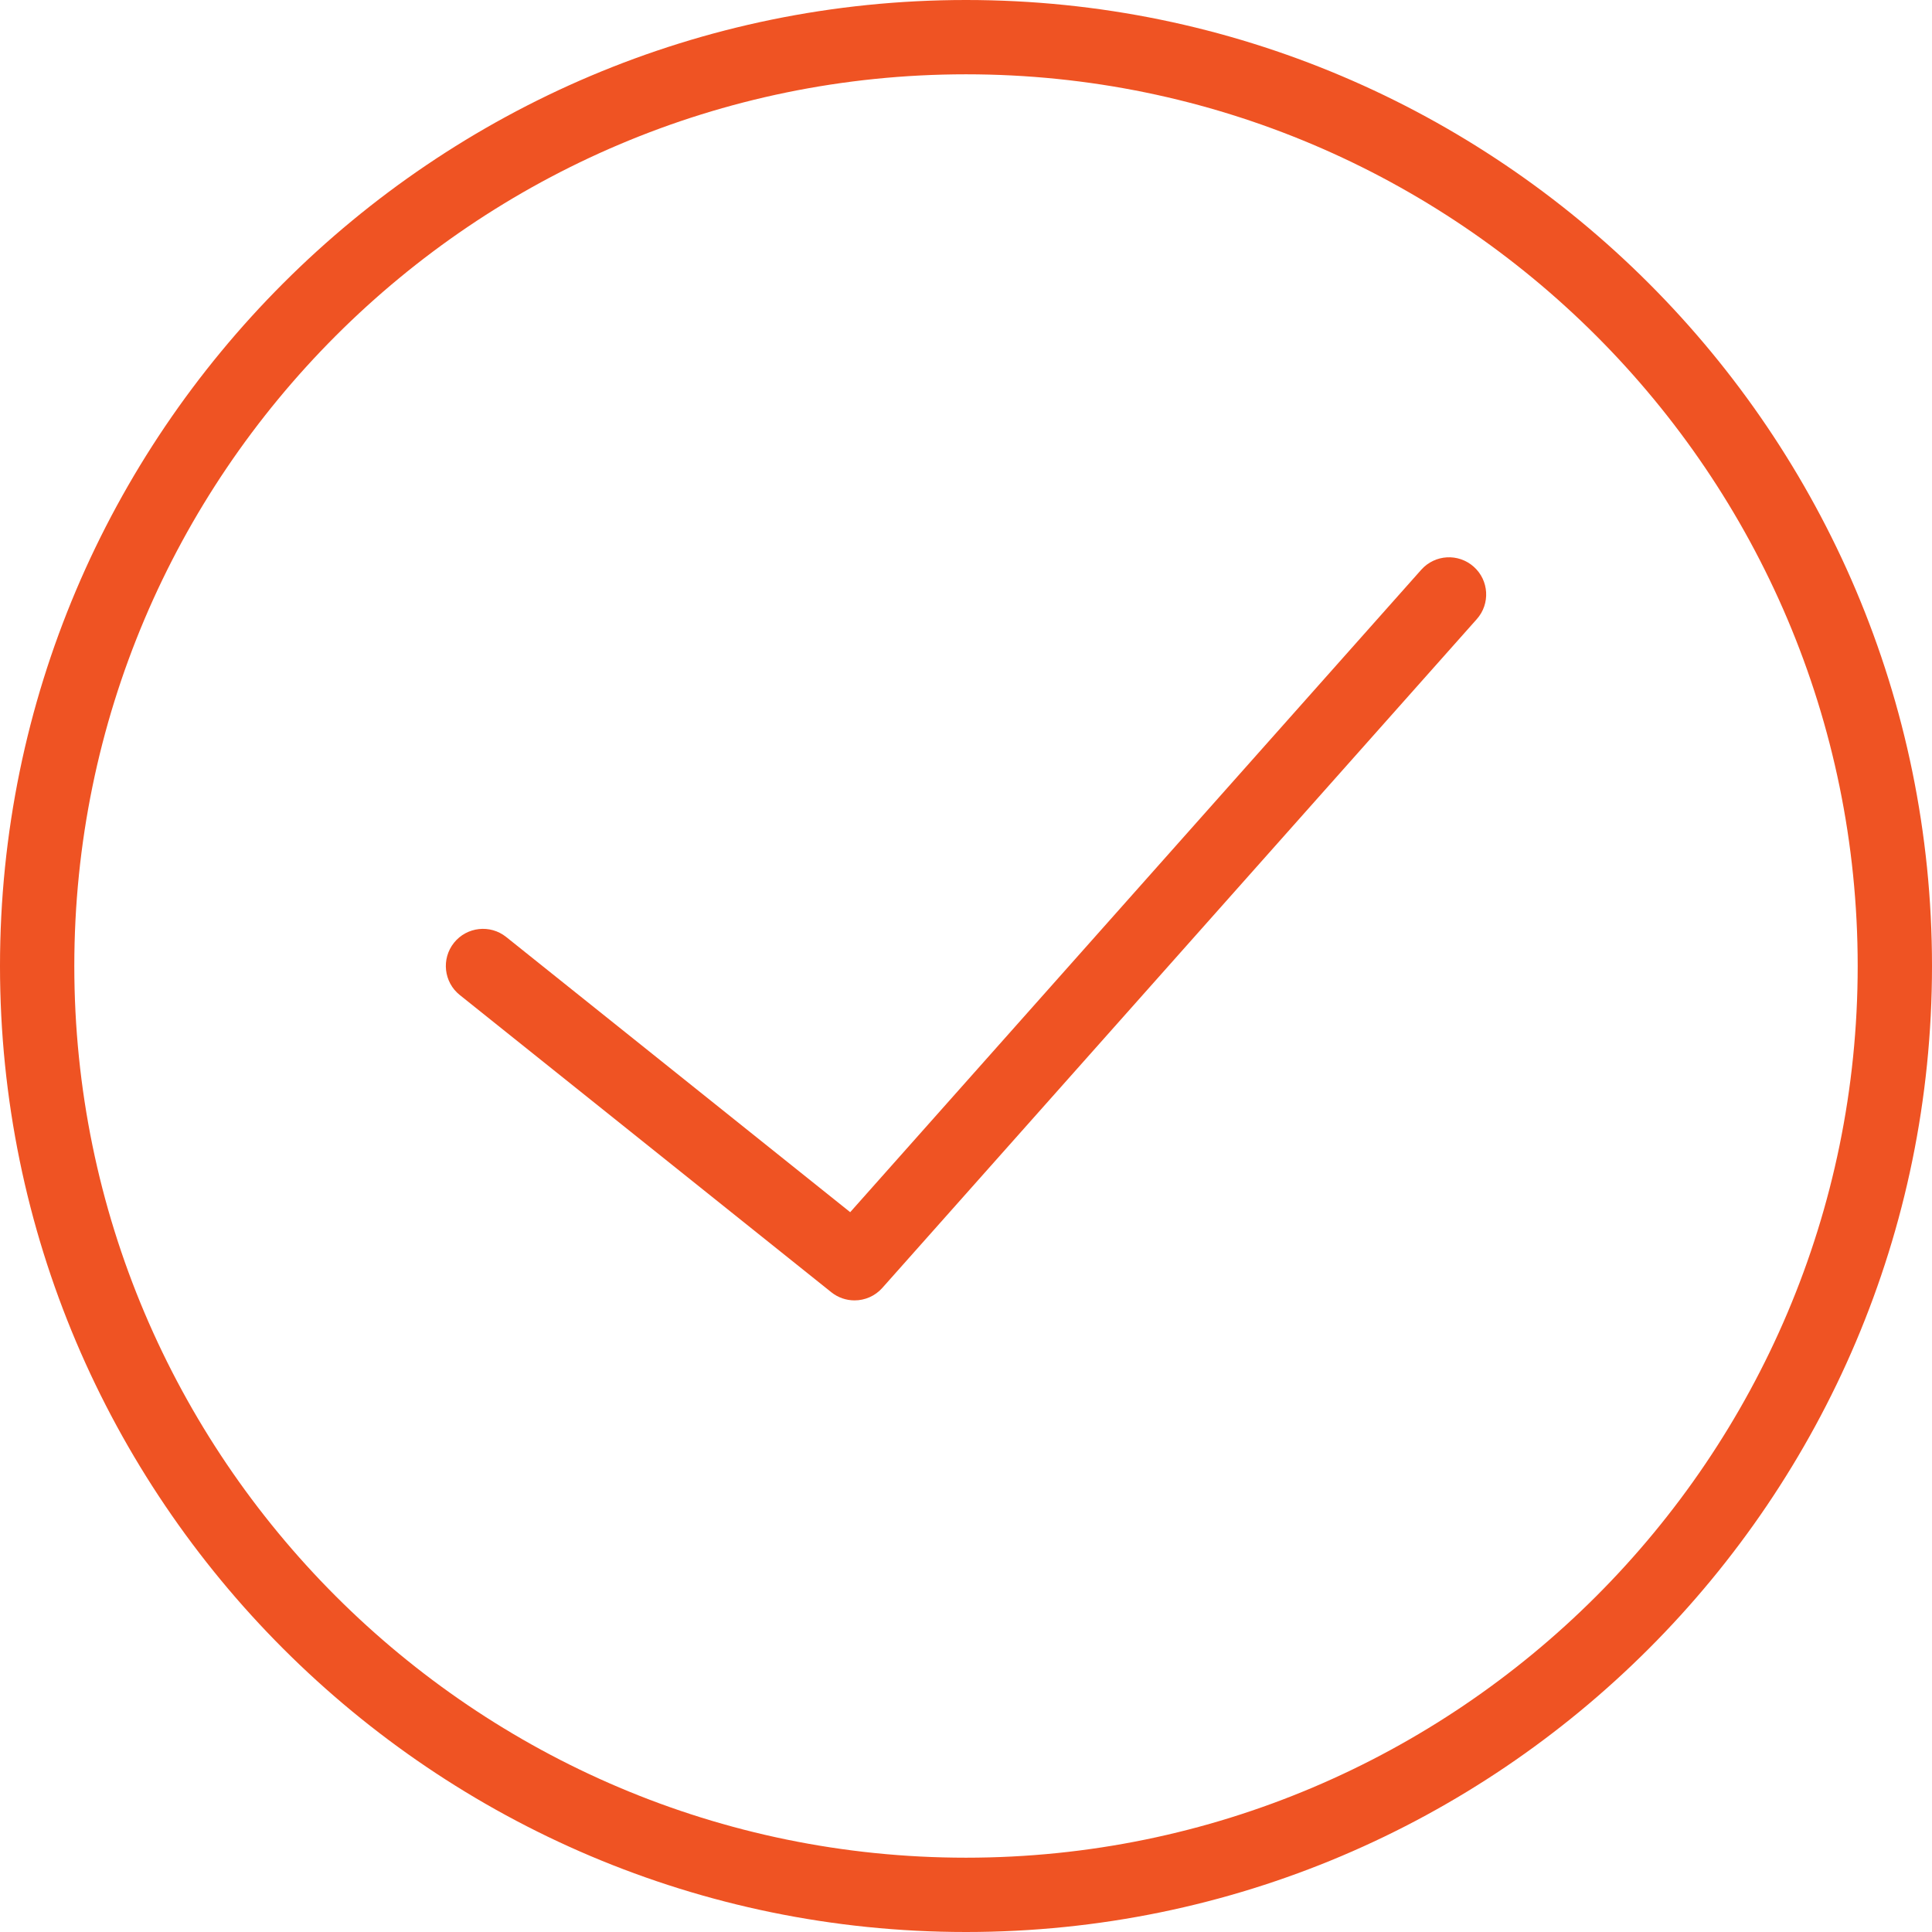
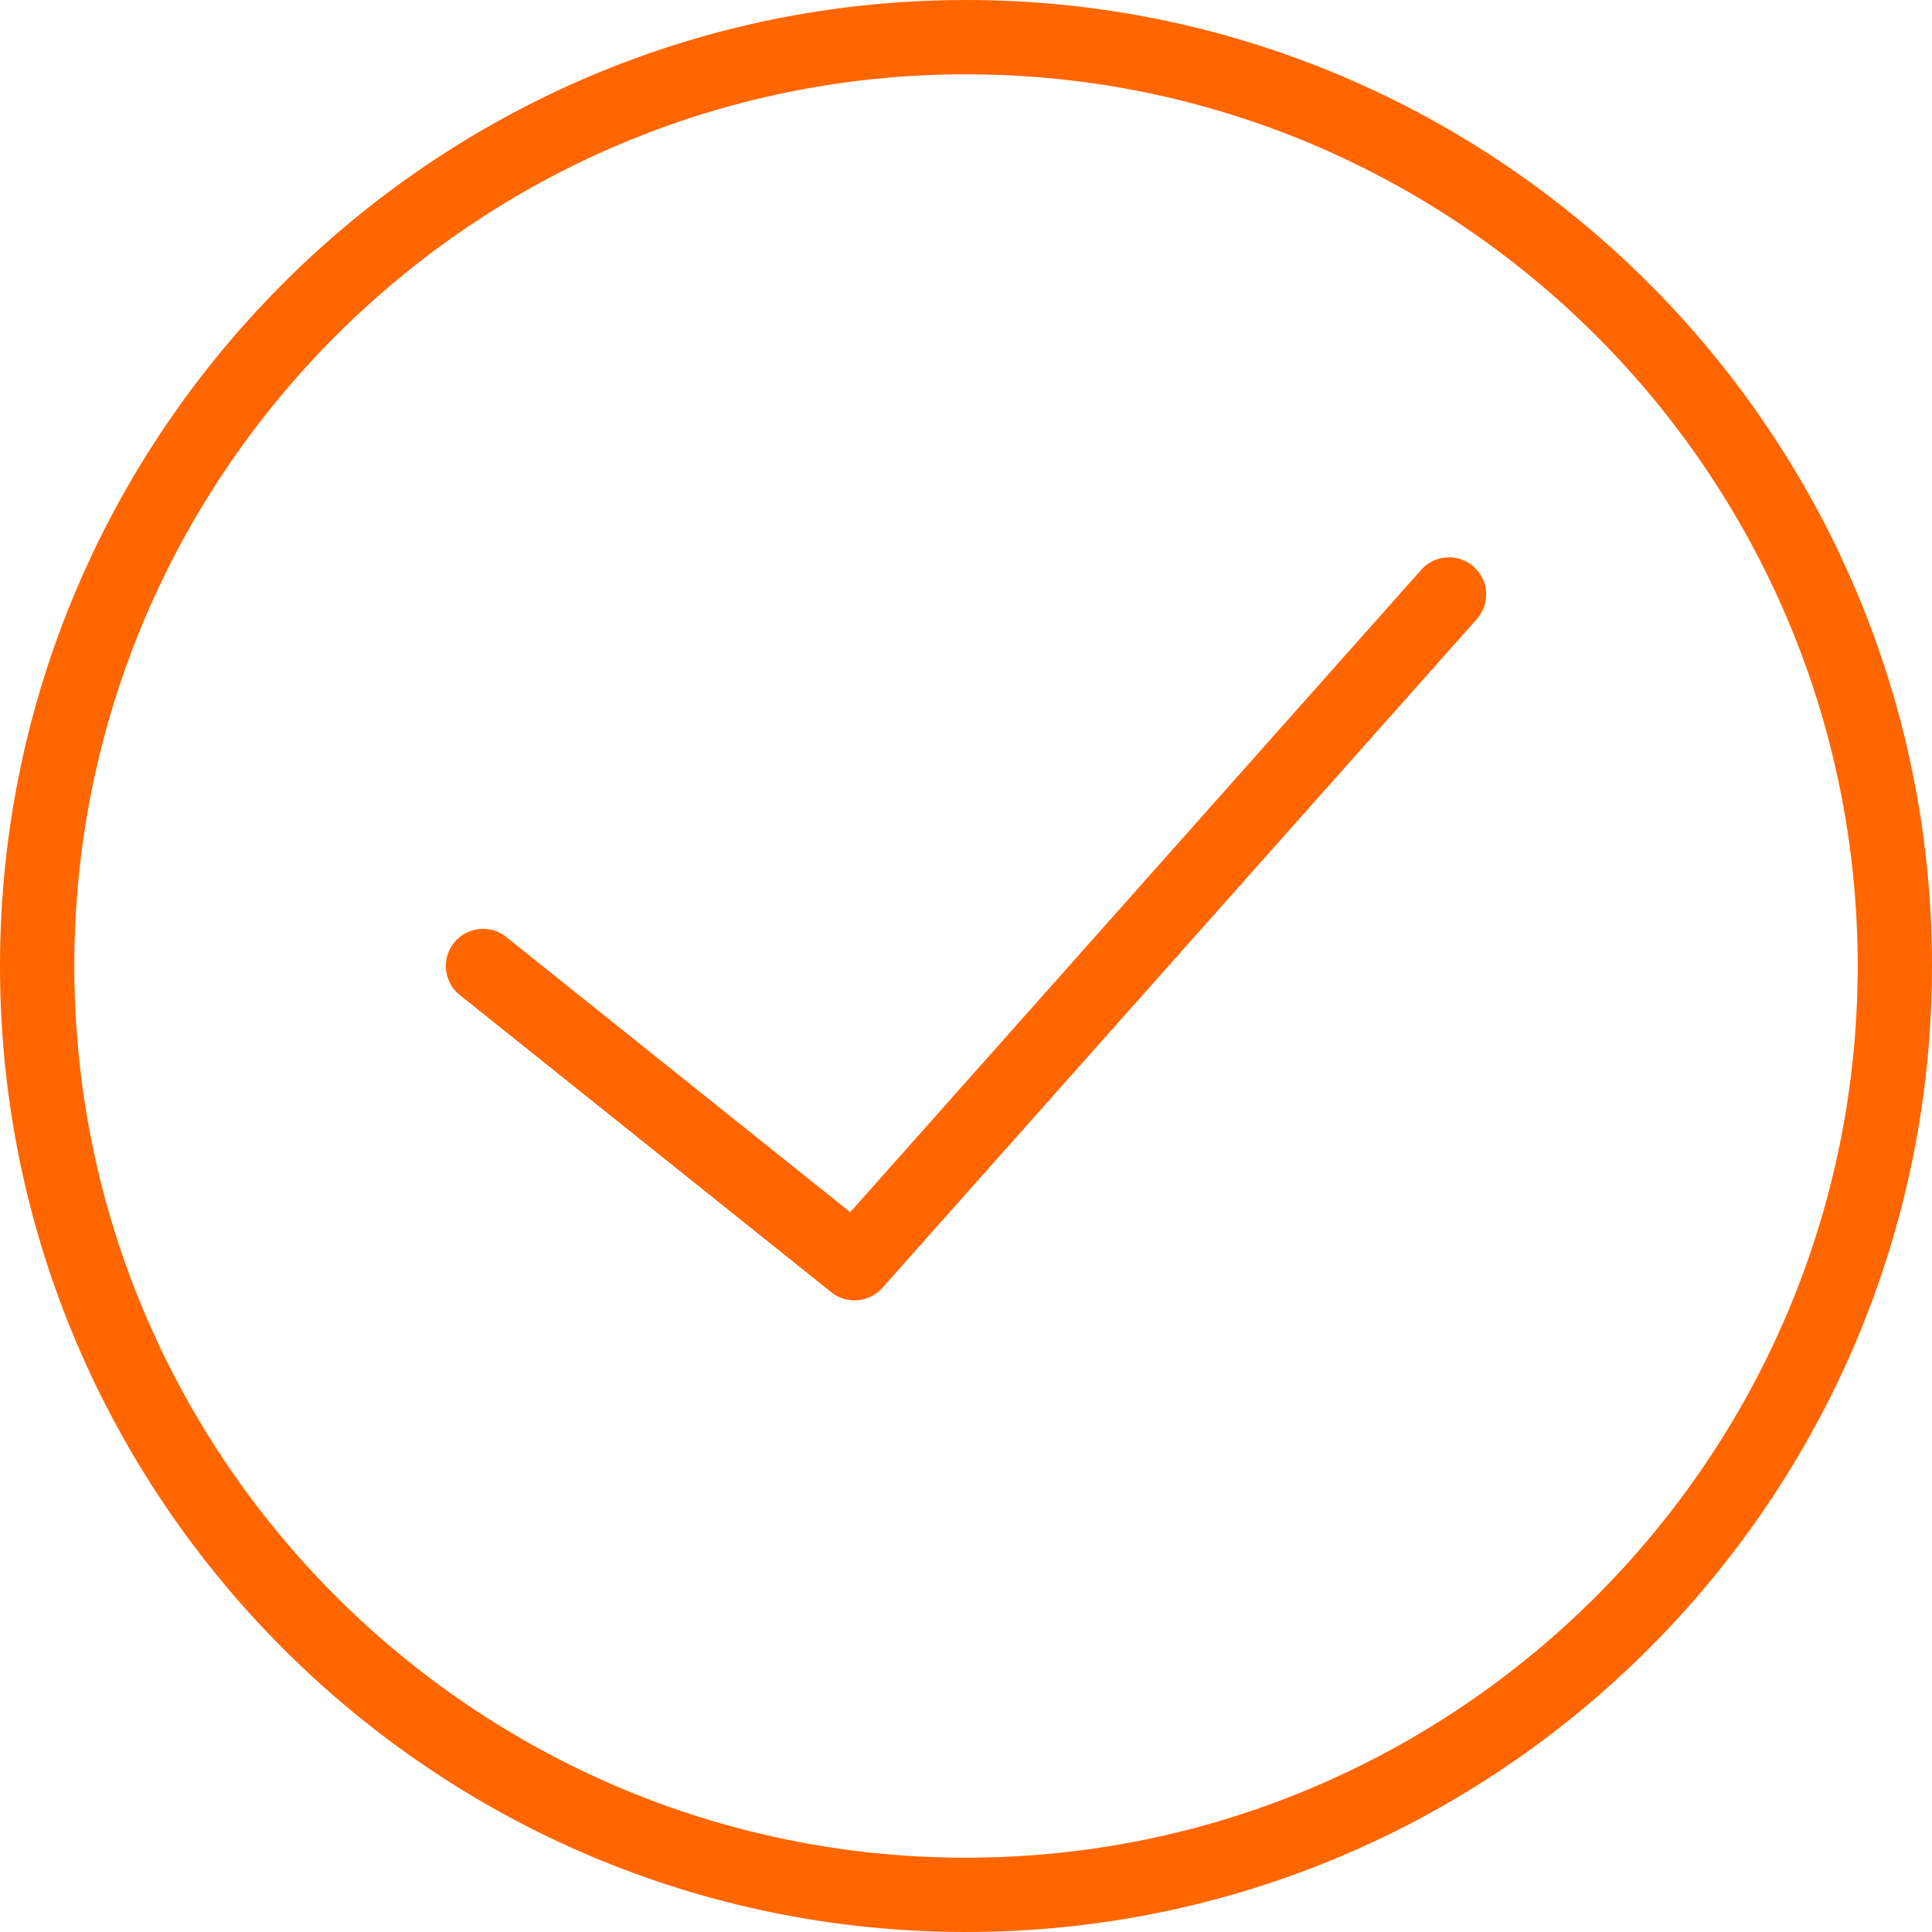
<svg xmlns="http://www.w3.org/2000/svg" version="1.1" id="Capa_1" x="0px" y="0px" viewBox="0 0 52 52" style="enable-background:new 0 0 52 52;" xml:space="preserve" width="512px" height="512px">
  <g>
-     <path d="M26,0C11.664,0,0,11.663,0,26s11.664,26,26,26s26-11.663,26-26S40.336,0,26,0z M26,50C12.767,50,2,39.233,2,26   S12.767,2,26,2s24,10.767,24,24S39.233,50,26,50z" fill="#ef5323" />
-     <path d="M38.252,15.336l-15.369,17.29l-9.259-7.407c-0.43-0.345-1.061-0.274-1.405,0.156c-0.345,0.432-0.275,1.061,0.156,1.406   l10,8C22.559,34.928,22.78,35,23,35c0.276,0,0.551-0.114,0.748-0.336l16-18c0.367-0.412,0.33-1.045-0.083-1.411   C39.251,14.885,38.62,14.922,38.252,15.336z" fill="#ef5323" />
+     <path d="M26,0C11.664,0,0,11.663,0,26s11.664,26,26,26s26-11.663,26-26S40.336,0,26,0z M26,50C12.767,50,2,39.233,2,26   S12.767,2,26,2s24,10.767,24,24S39.233,50,26,50z" fill="#ff6600" />
+     <path d="M38.252,15.336l-15.369,17.29l-9.259-7.407c-0.43-0.345-1.061-0.274-1.405,0.156c-0.345,0.432-0.275,1.061,0.156,1.406   l10,8C22.559,34.928,22.78,35,23,35c0.276,0,0.551-0.114,0.748-0.336l16-18c0.367-0.412,0.33-1.045-0.083-1.411   C39.251,14.885,38.62,14.922,38.252,15.336z" fill="#ff6600" />
  </g>
  <g>
</g>
  <g>
</g>
  <g>
</g>
  <g>
</g>
  <g>
</g>
  <g>
</g>
  <g>
</g>
  <g>
</g>
  <g>
</g>
  <g>
</g>
  <g>
</g>
  <g>
</g>
  <g>
</g>
  <g>
</g>
  <g>
</g>
</svg>
